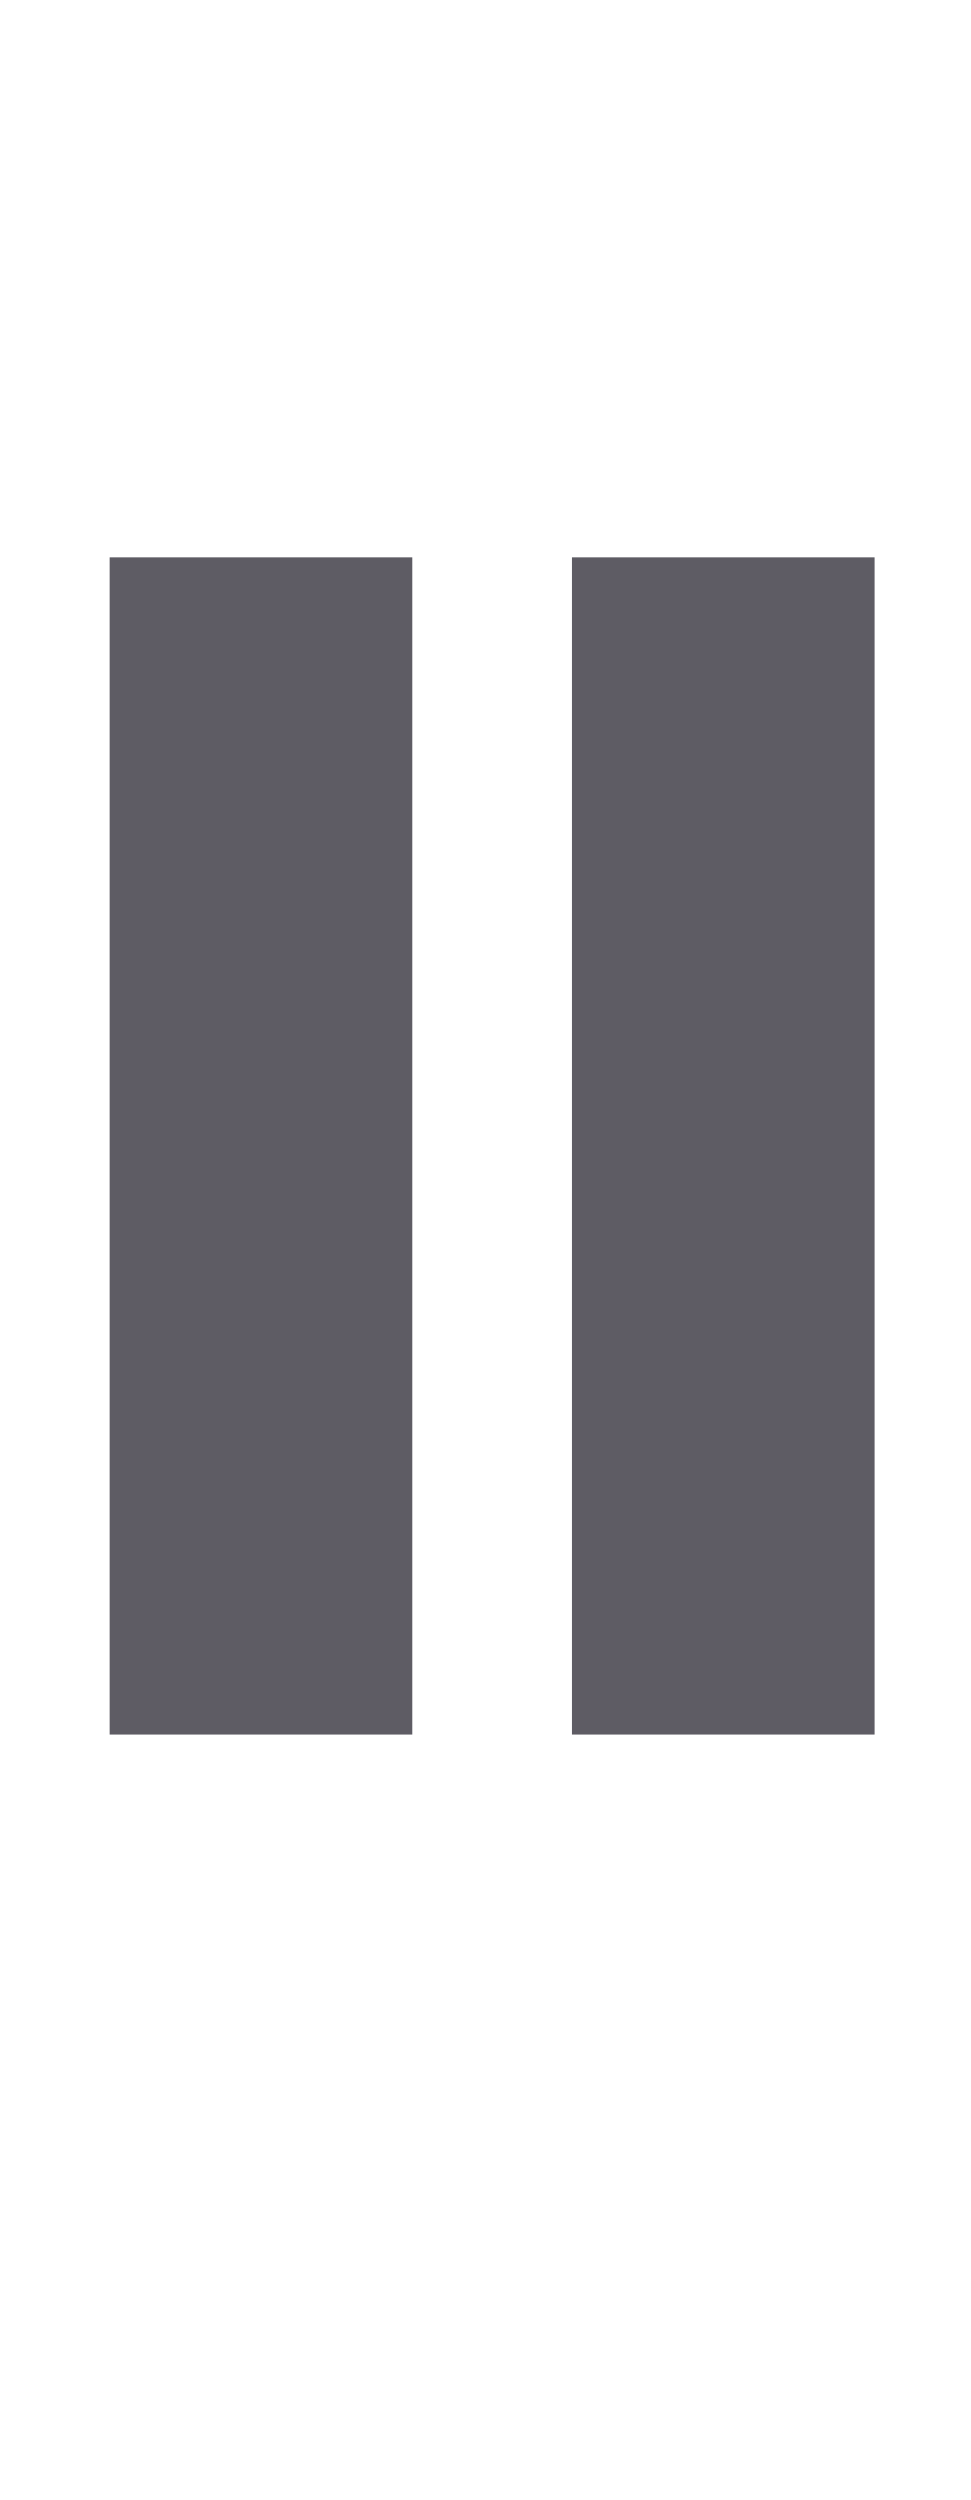
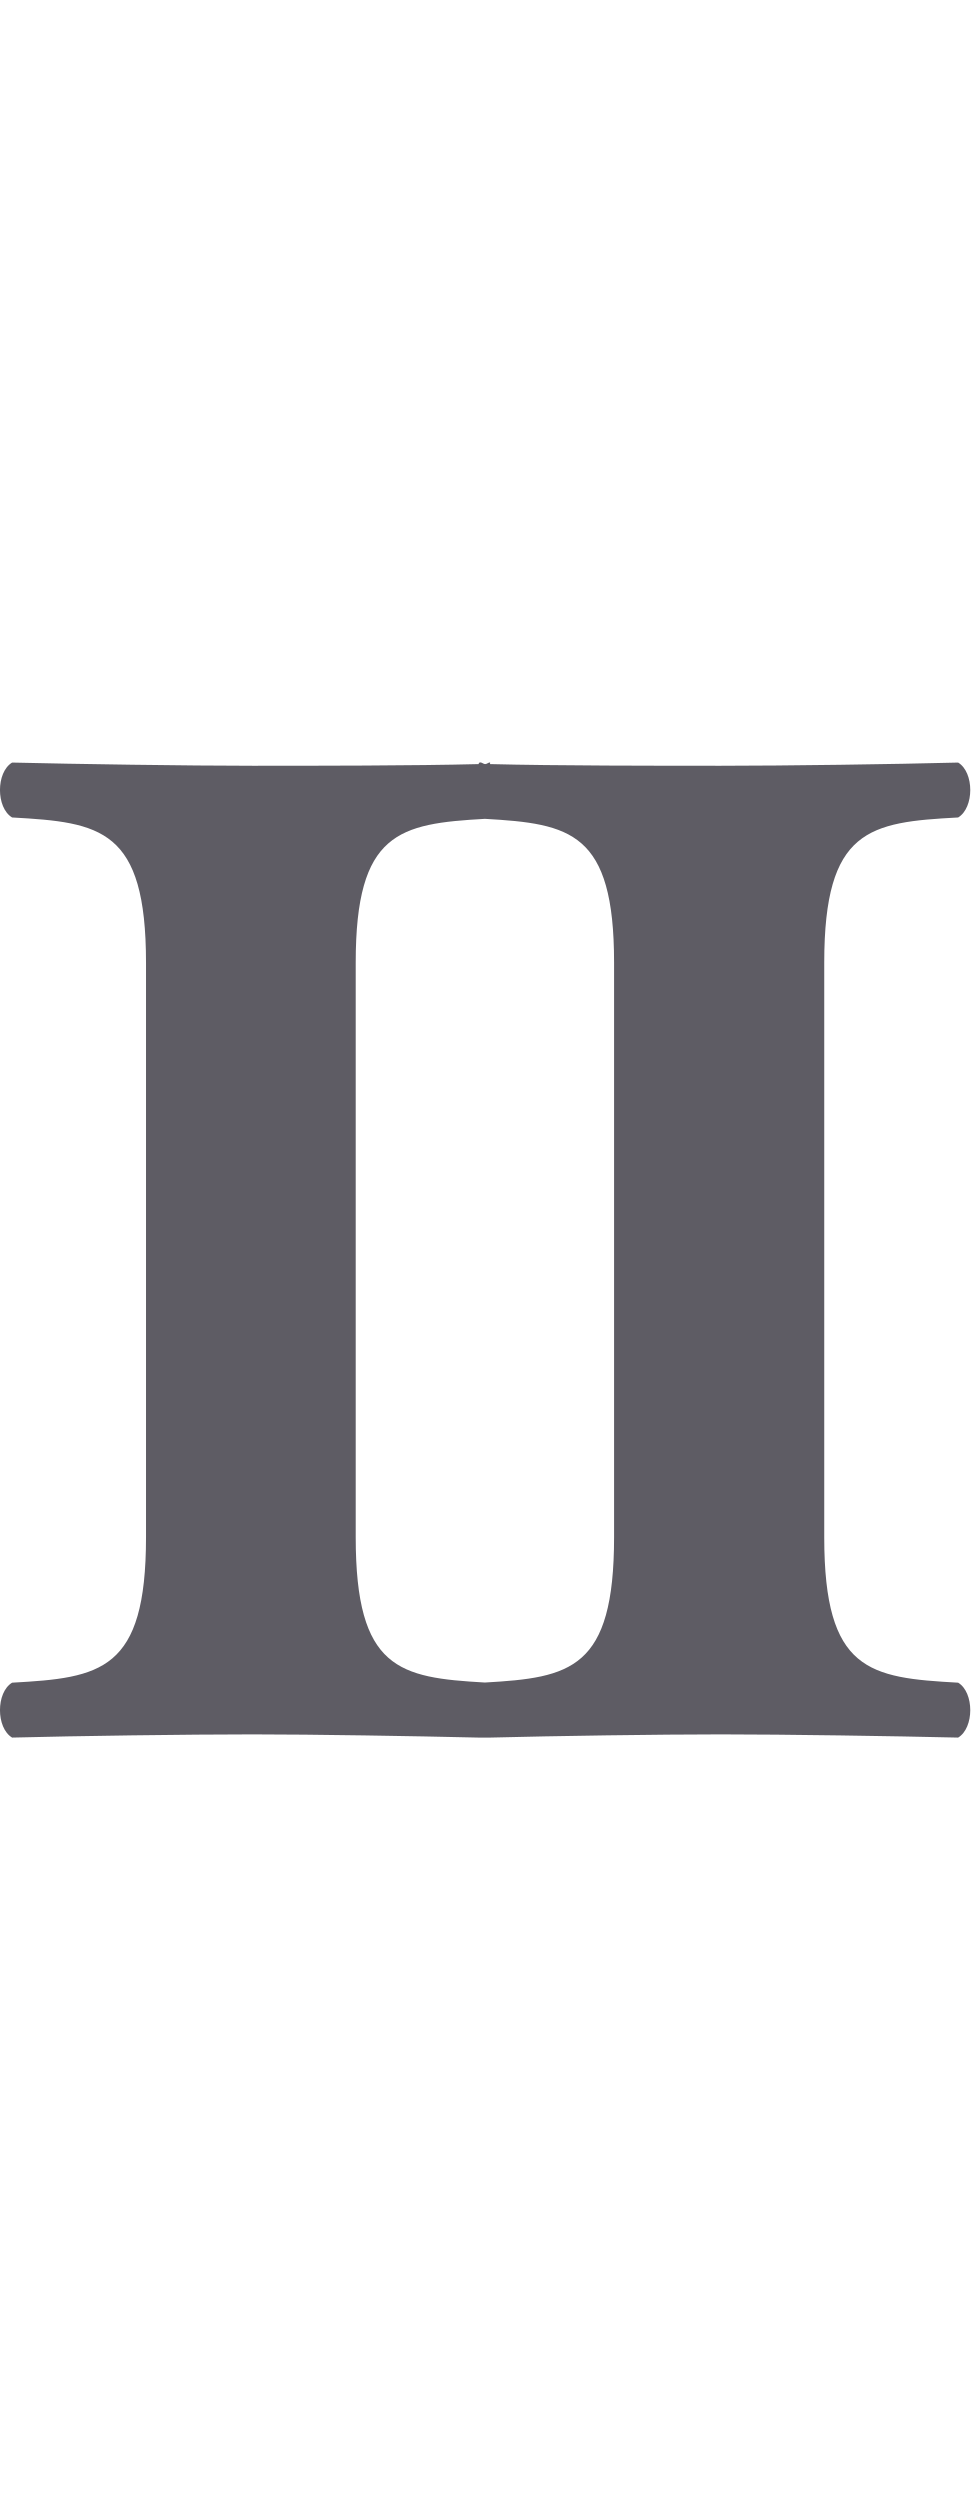
<svg xmlns="http://www.w3.org/2000/svg" width="6.361mm" height="16.392mm" viewBox="0 0 6.361 16.392" version="1.1" id="svg5">
  <defs id="defs2" />
  <g id="layer1" transform="translate(-50.88264,-106.537)">
-     <text xml:space="preserve" style="font-style:normal;font-variant:normal;font-weight:bold;font-stretch:normal;font-size:10.583px;line-height:1.25;font-family:'Linux Libertine O';-inkscape-font-specification:'Linux Libertine O, Bold';font-variant-ligatures:normal;font-variant-caps:normal;font-variant-numeric:normal;font-variant-east-asian:normal;letter-spacing:0px;word-spacing:0px;fill:#5e5c64;fill-opacity:1;stroke:none;stroke-width:0.265" x="50.634" y="117.908" id="text59446">
-       <tspan id="tspan59444" style="font-style:normal;font-variant:normal;font-weight:bold;font-stretch:normal;font-size:10.583px;font-family:'Linux Libertine O';-inkscape-font-specification:'Linux Libertine O, Bold';font-variant-ligatures:normal;font-variant-caps:normal;font-variant-numeric:normal;font-variant-east-asian:normal;fill:#5e5c64;stroke-width:0.265" x="50.634" y="117.908">Ⅱ</tspan>
-     </text>
+     <g aria-label="Ⅱ" id="text59446" style="font-weight:bold;font-size:10.583px;line-height:1.25;font-family:'Linux Libertine O';-inkscape-font-specification:'Linux Libertine O, Bold';letter-spacing:0px;word-spacing:0px;fill:#5e5c64;stroke-width:0.265">
+       <path d="m 51.84,112.849 v 3.768 c 0,0.878 -0.296,0.921 -0.878,0.953 -0.106,0.064 -0.106,0.296 0,0.36 0.423,-0.011 1.154,-0.021 1.577,-0.021 0.402,0 1.058,0.011 1.482,0.021 0,0 0,0 0.011,0 0.011,0 0.021,0 0.032,0 0.011,0 0.021,0 0.032,0 0,0 0,0 0,0 0.423,-0.011 1.111,-0.021 1.513,-0.021 0.423,0 1.132,0.011 1.556,0.021 0.106,-0.064 0.106,-0.296 0,-0.36 -0.582,-0.032 -0.878,-0.074 -0.878,-0.953 v -3.768 c 0,-0.878 0.296,-0.921 0.878,-0.952 0.106,-0.064 0.106,-0.296 0,-0.36 -0.423,0.011 -1.132,0.021 -1.556,0.021 -0.402,0 -1.09,0 -1.513,-0.011 0,0 0,-0.011 0,-0.011 -0.011,0 -0.021,0.011 -0.032,0.011 -0.011,0 -0.021,-0.011 -0.032,-0.011 -0.011,0 -0.011,0.011 -0.011,0.011 -0.423,0.011 -1.079,0.011 -1.482,0.011 -0.423,0 -1.154,-0.011 -1.577,-0.021 -0.106,0.064 -0.106,0.296 0,0.36 0.582,0.032 0.878,0.074 0.878,0.952 z m 2.222,4.72 c -0.561,-0.032 -0.847,-0.085 -0.847,-0.953 v -3.768 c 0,-0.857 0.286,-0.91 0.847,-0.942 0.561,0.032 0.847,0.085 0.847,0.942 v 3.768 c 0,0.868 -0.286,0.921 -0.847,0.953 z" id="path823" />
+     </g>
  </g>
</svg>
